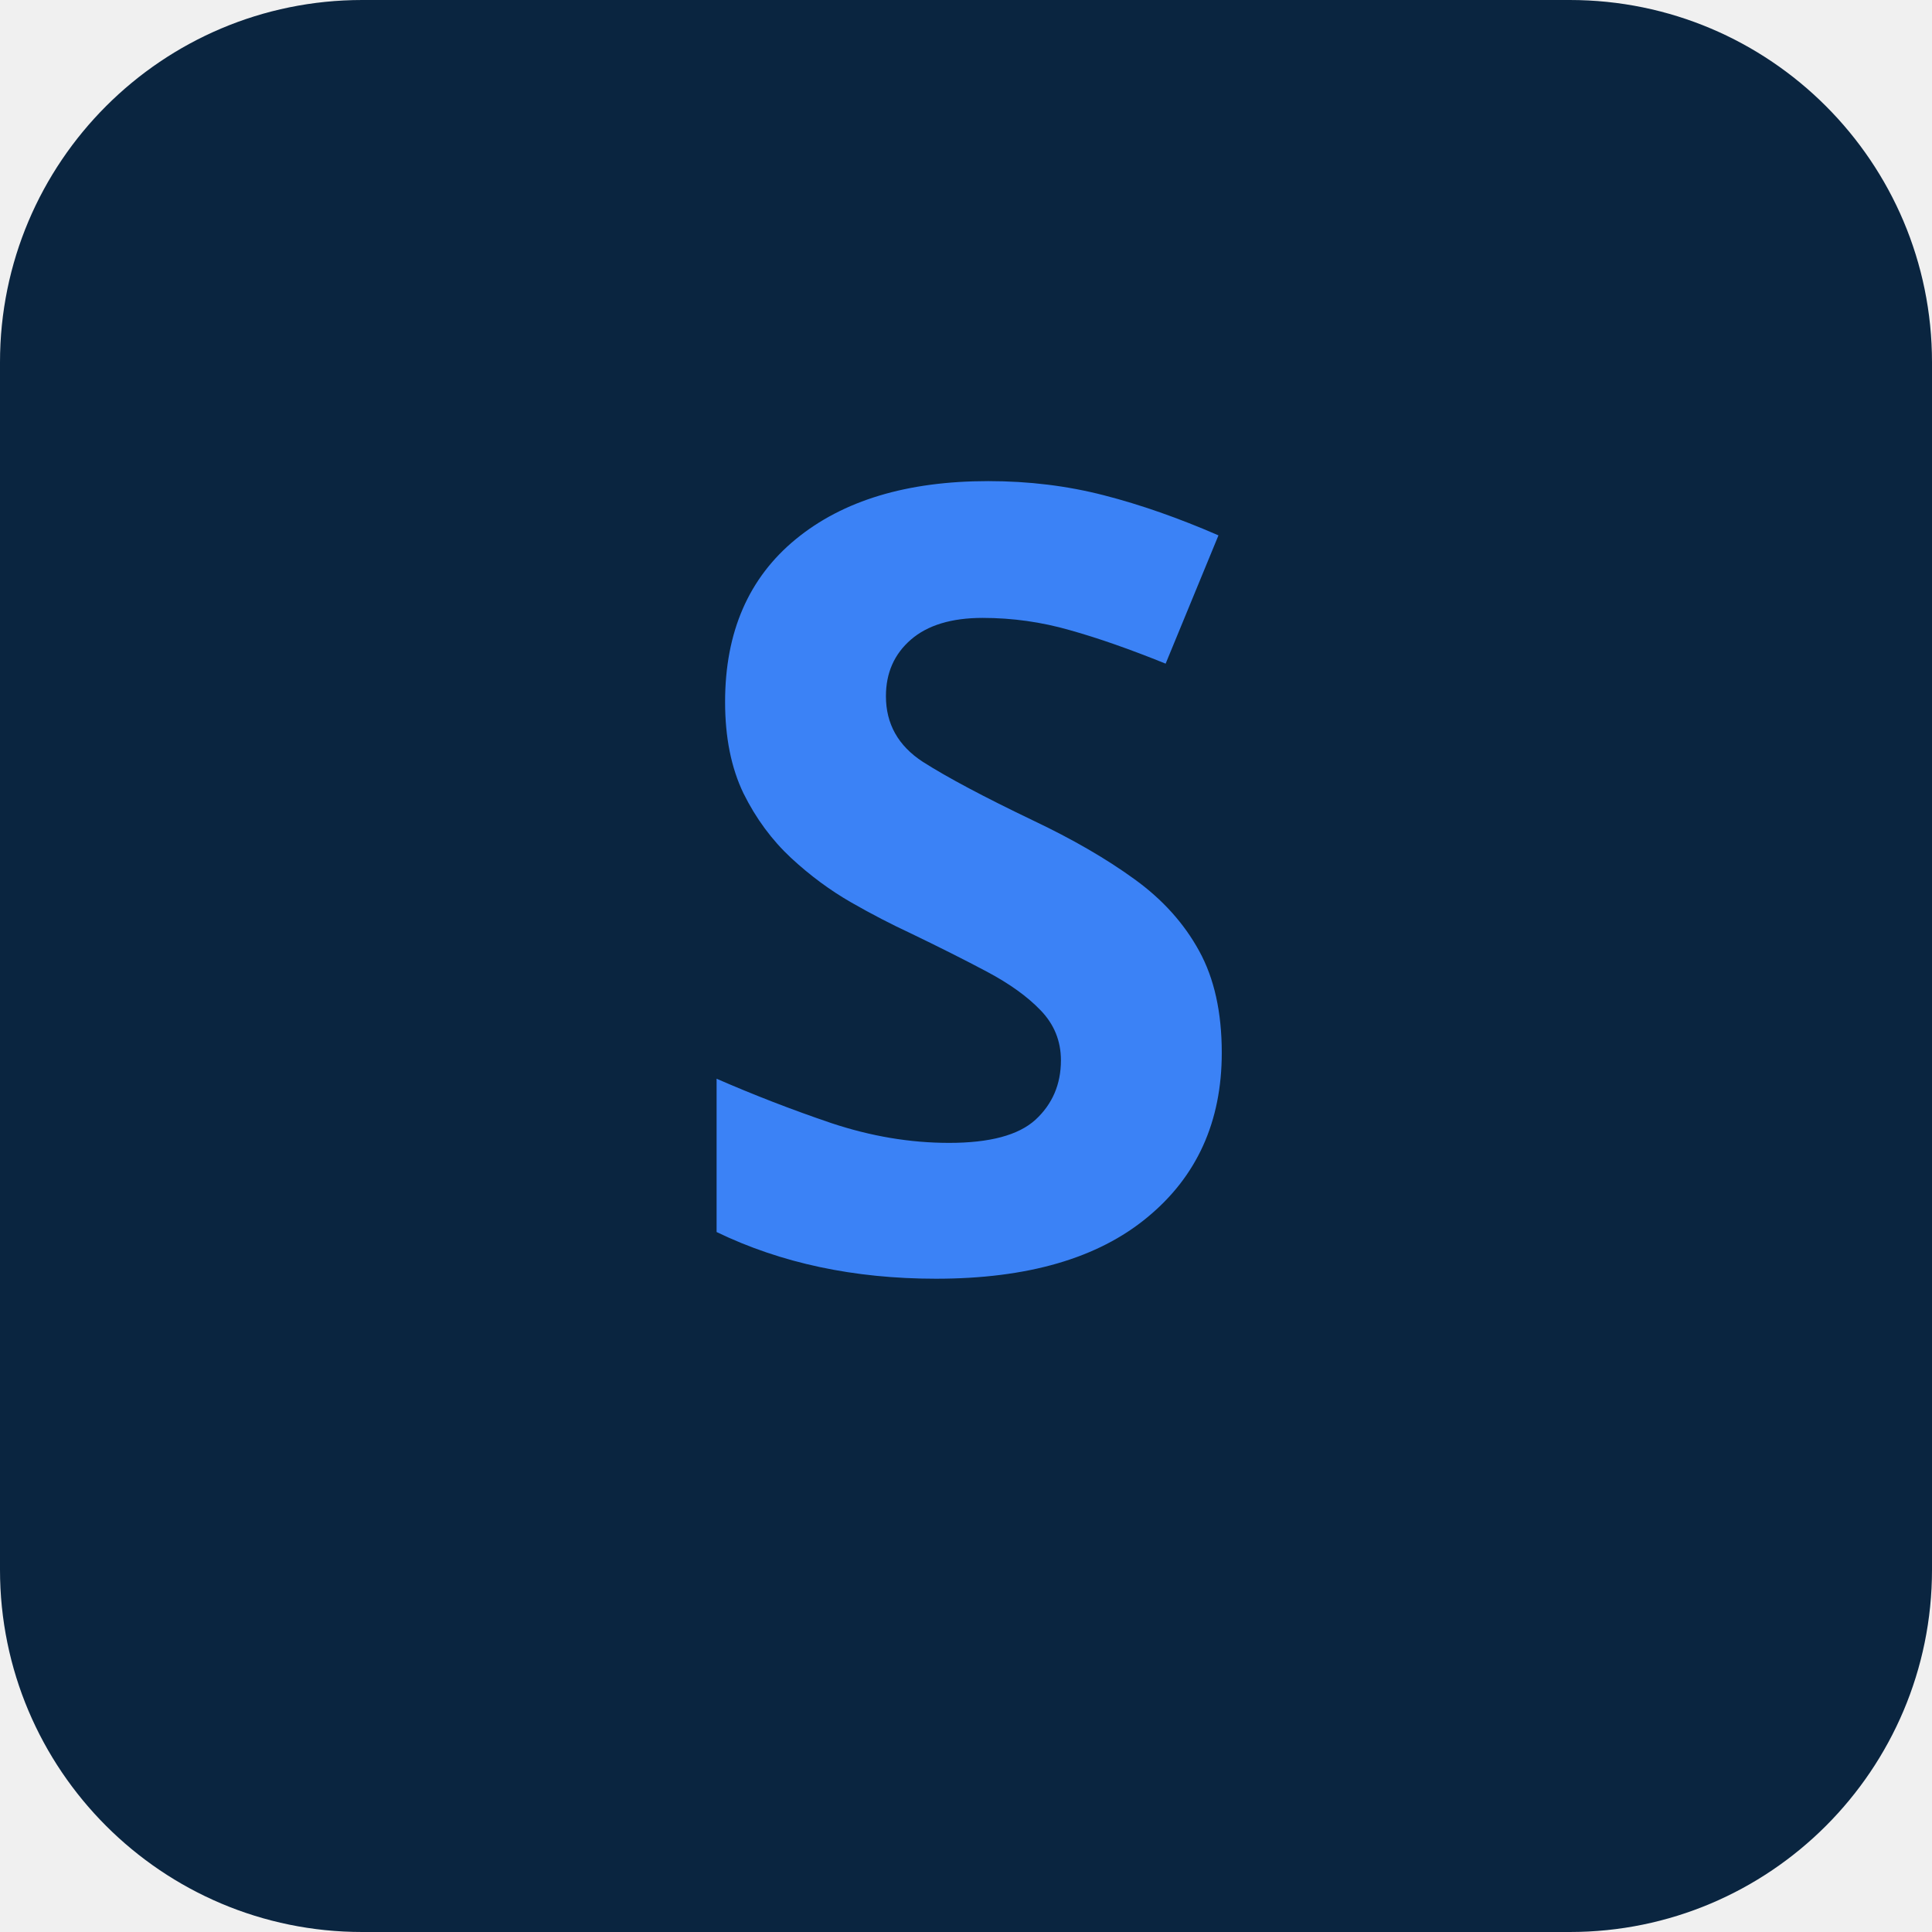
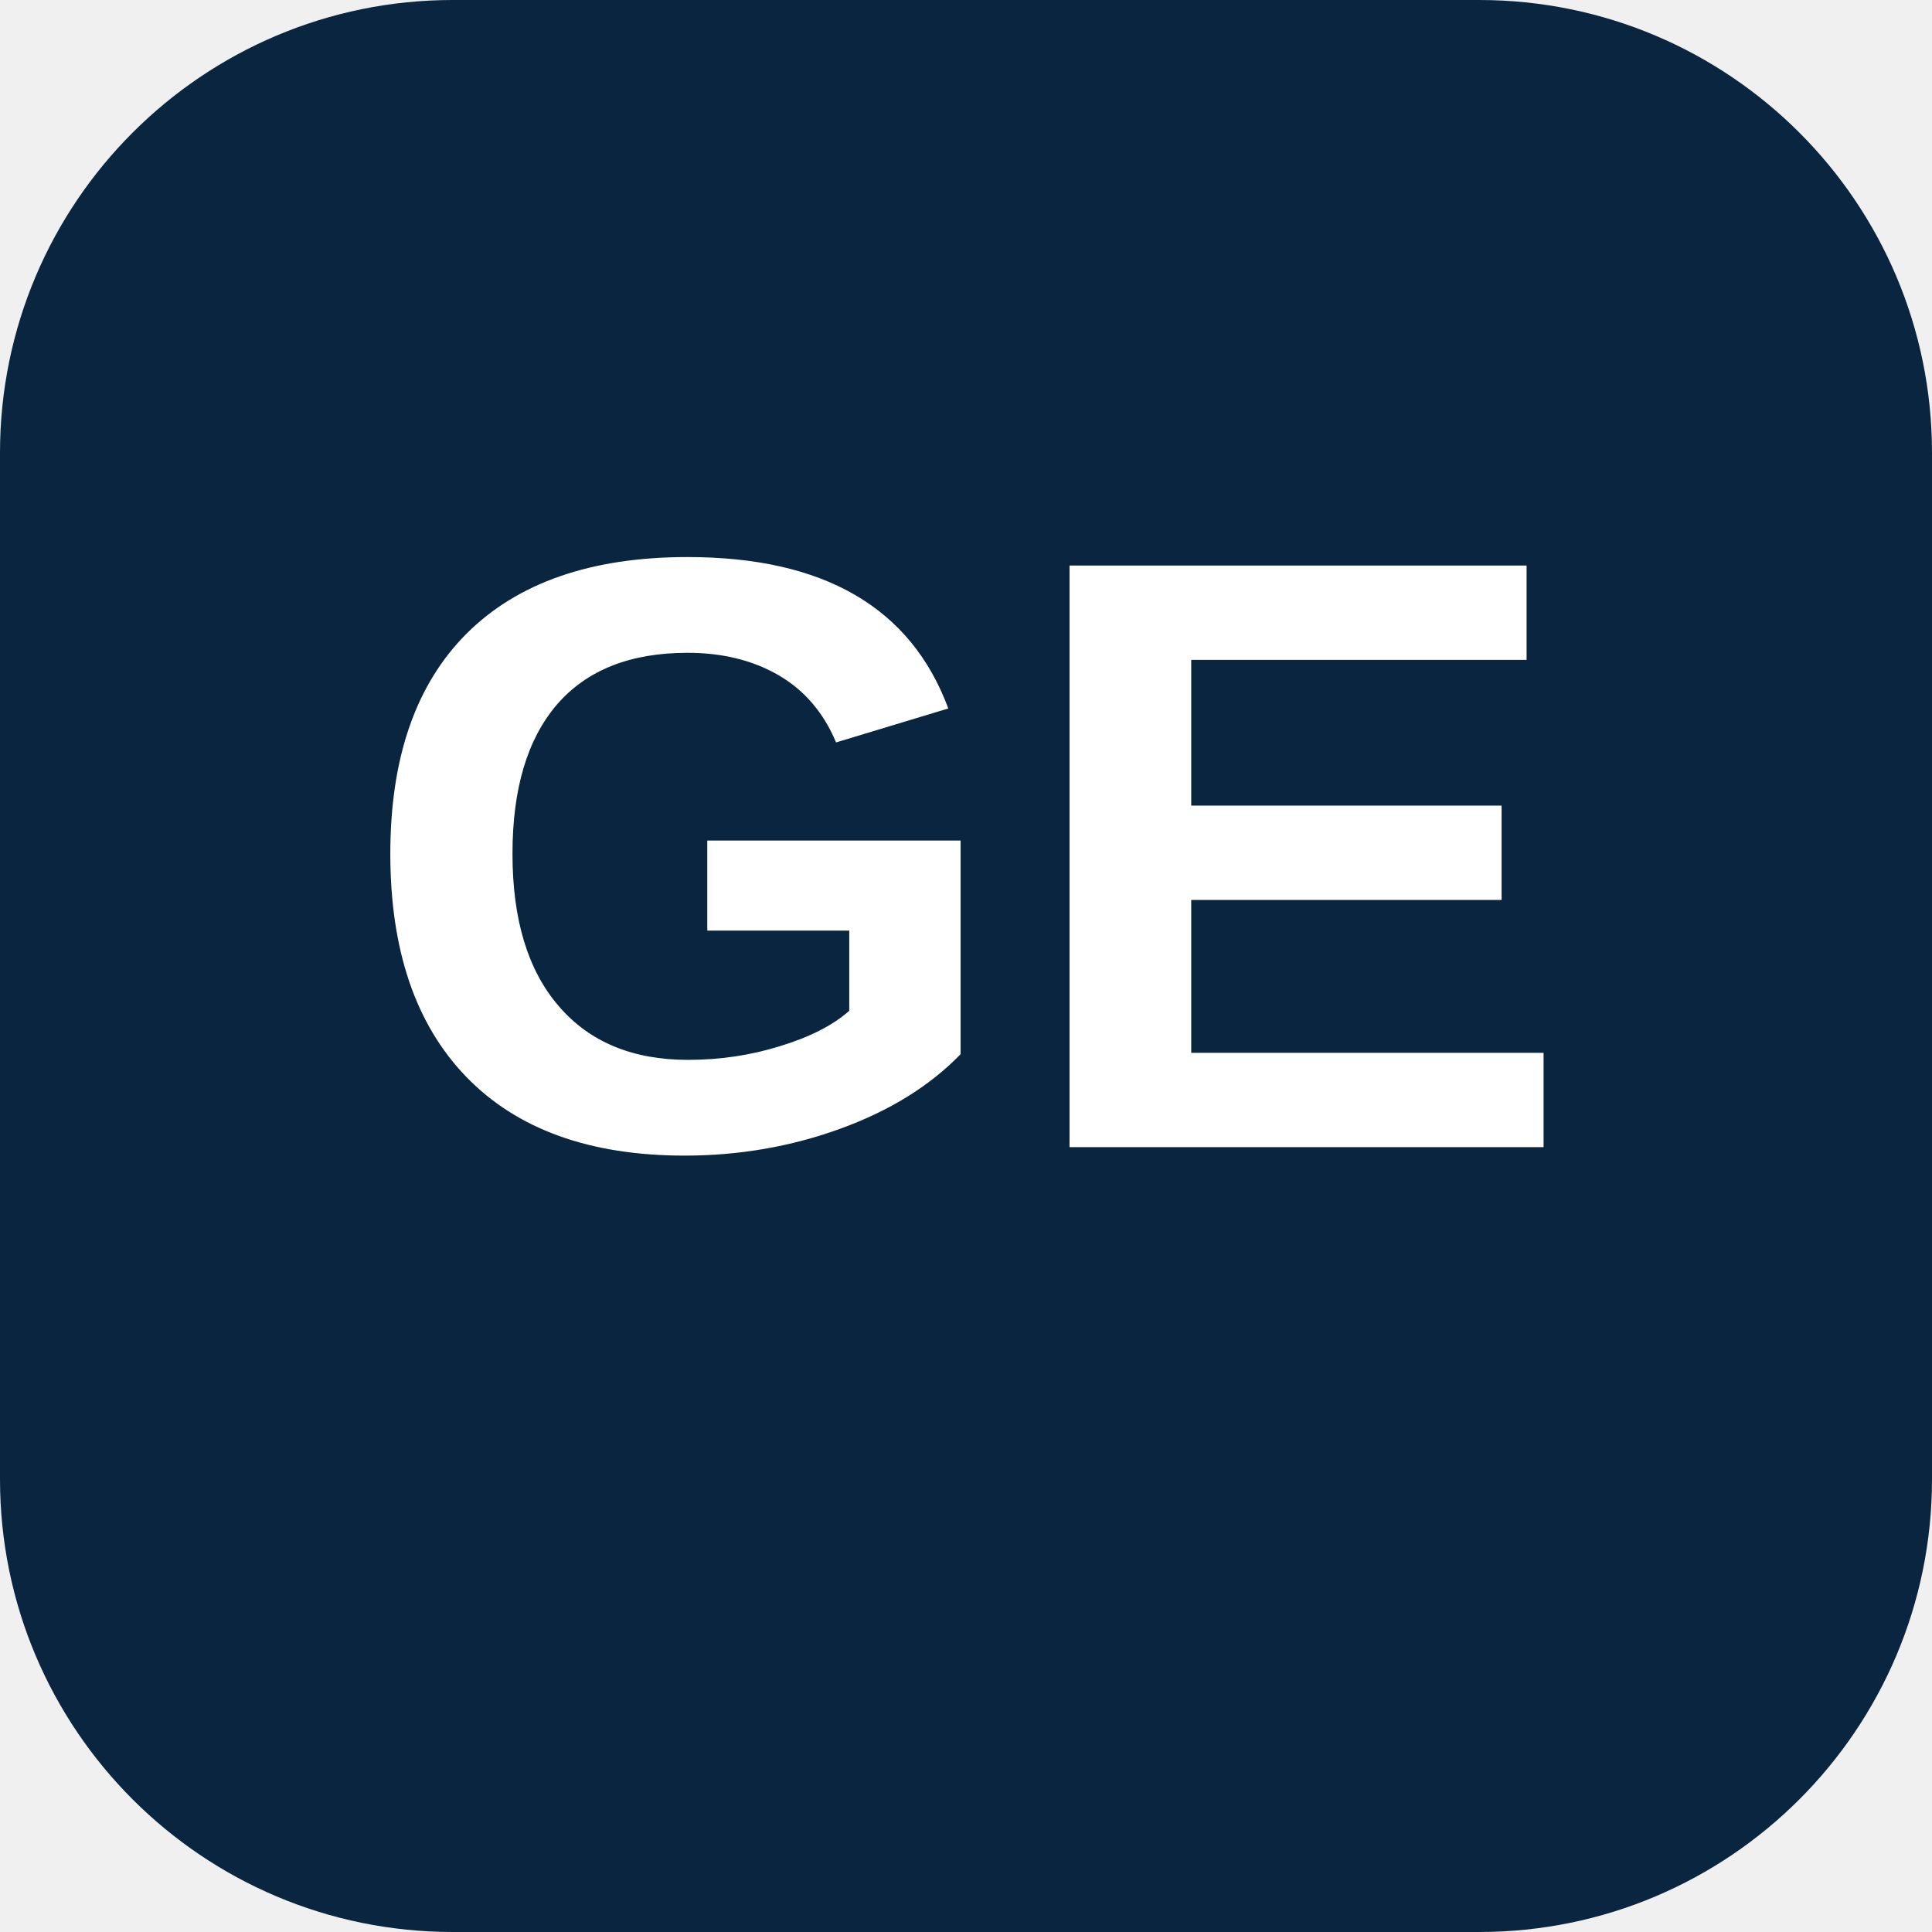
- <svg xmlns="http://www.w3.org/2000/svg" viewBox="0 0 64 64">
-   <rect width="64" height="64" rx="12" fill="#0A2540" />
-   <text x="32" y="42" font-family="system-ui,sans-serif" font-size="36" font-weight="700" text-anchor="middle" fill="#3B82F6">S</text>
+ <svg xmlns="http://www.w3.org/2000/svg" viewBox="0 0 64 64" width="64" height="64">
+   <rect width="64" height="64" rx="15" fill="#0A2540" />
+   <text x="32" y="38" font-family="Arial,Helvetica,sans-serif" font-size="28" font-weight="900" text-anchor="middle" fill="#FFFFFF">GE</text>
</svg>
